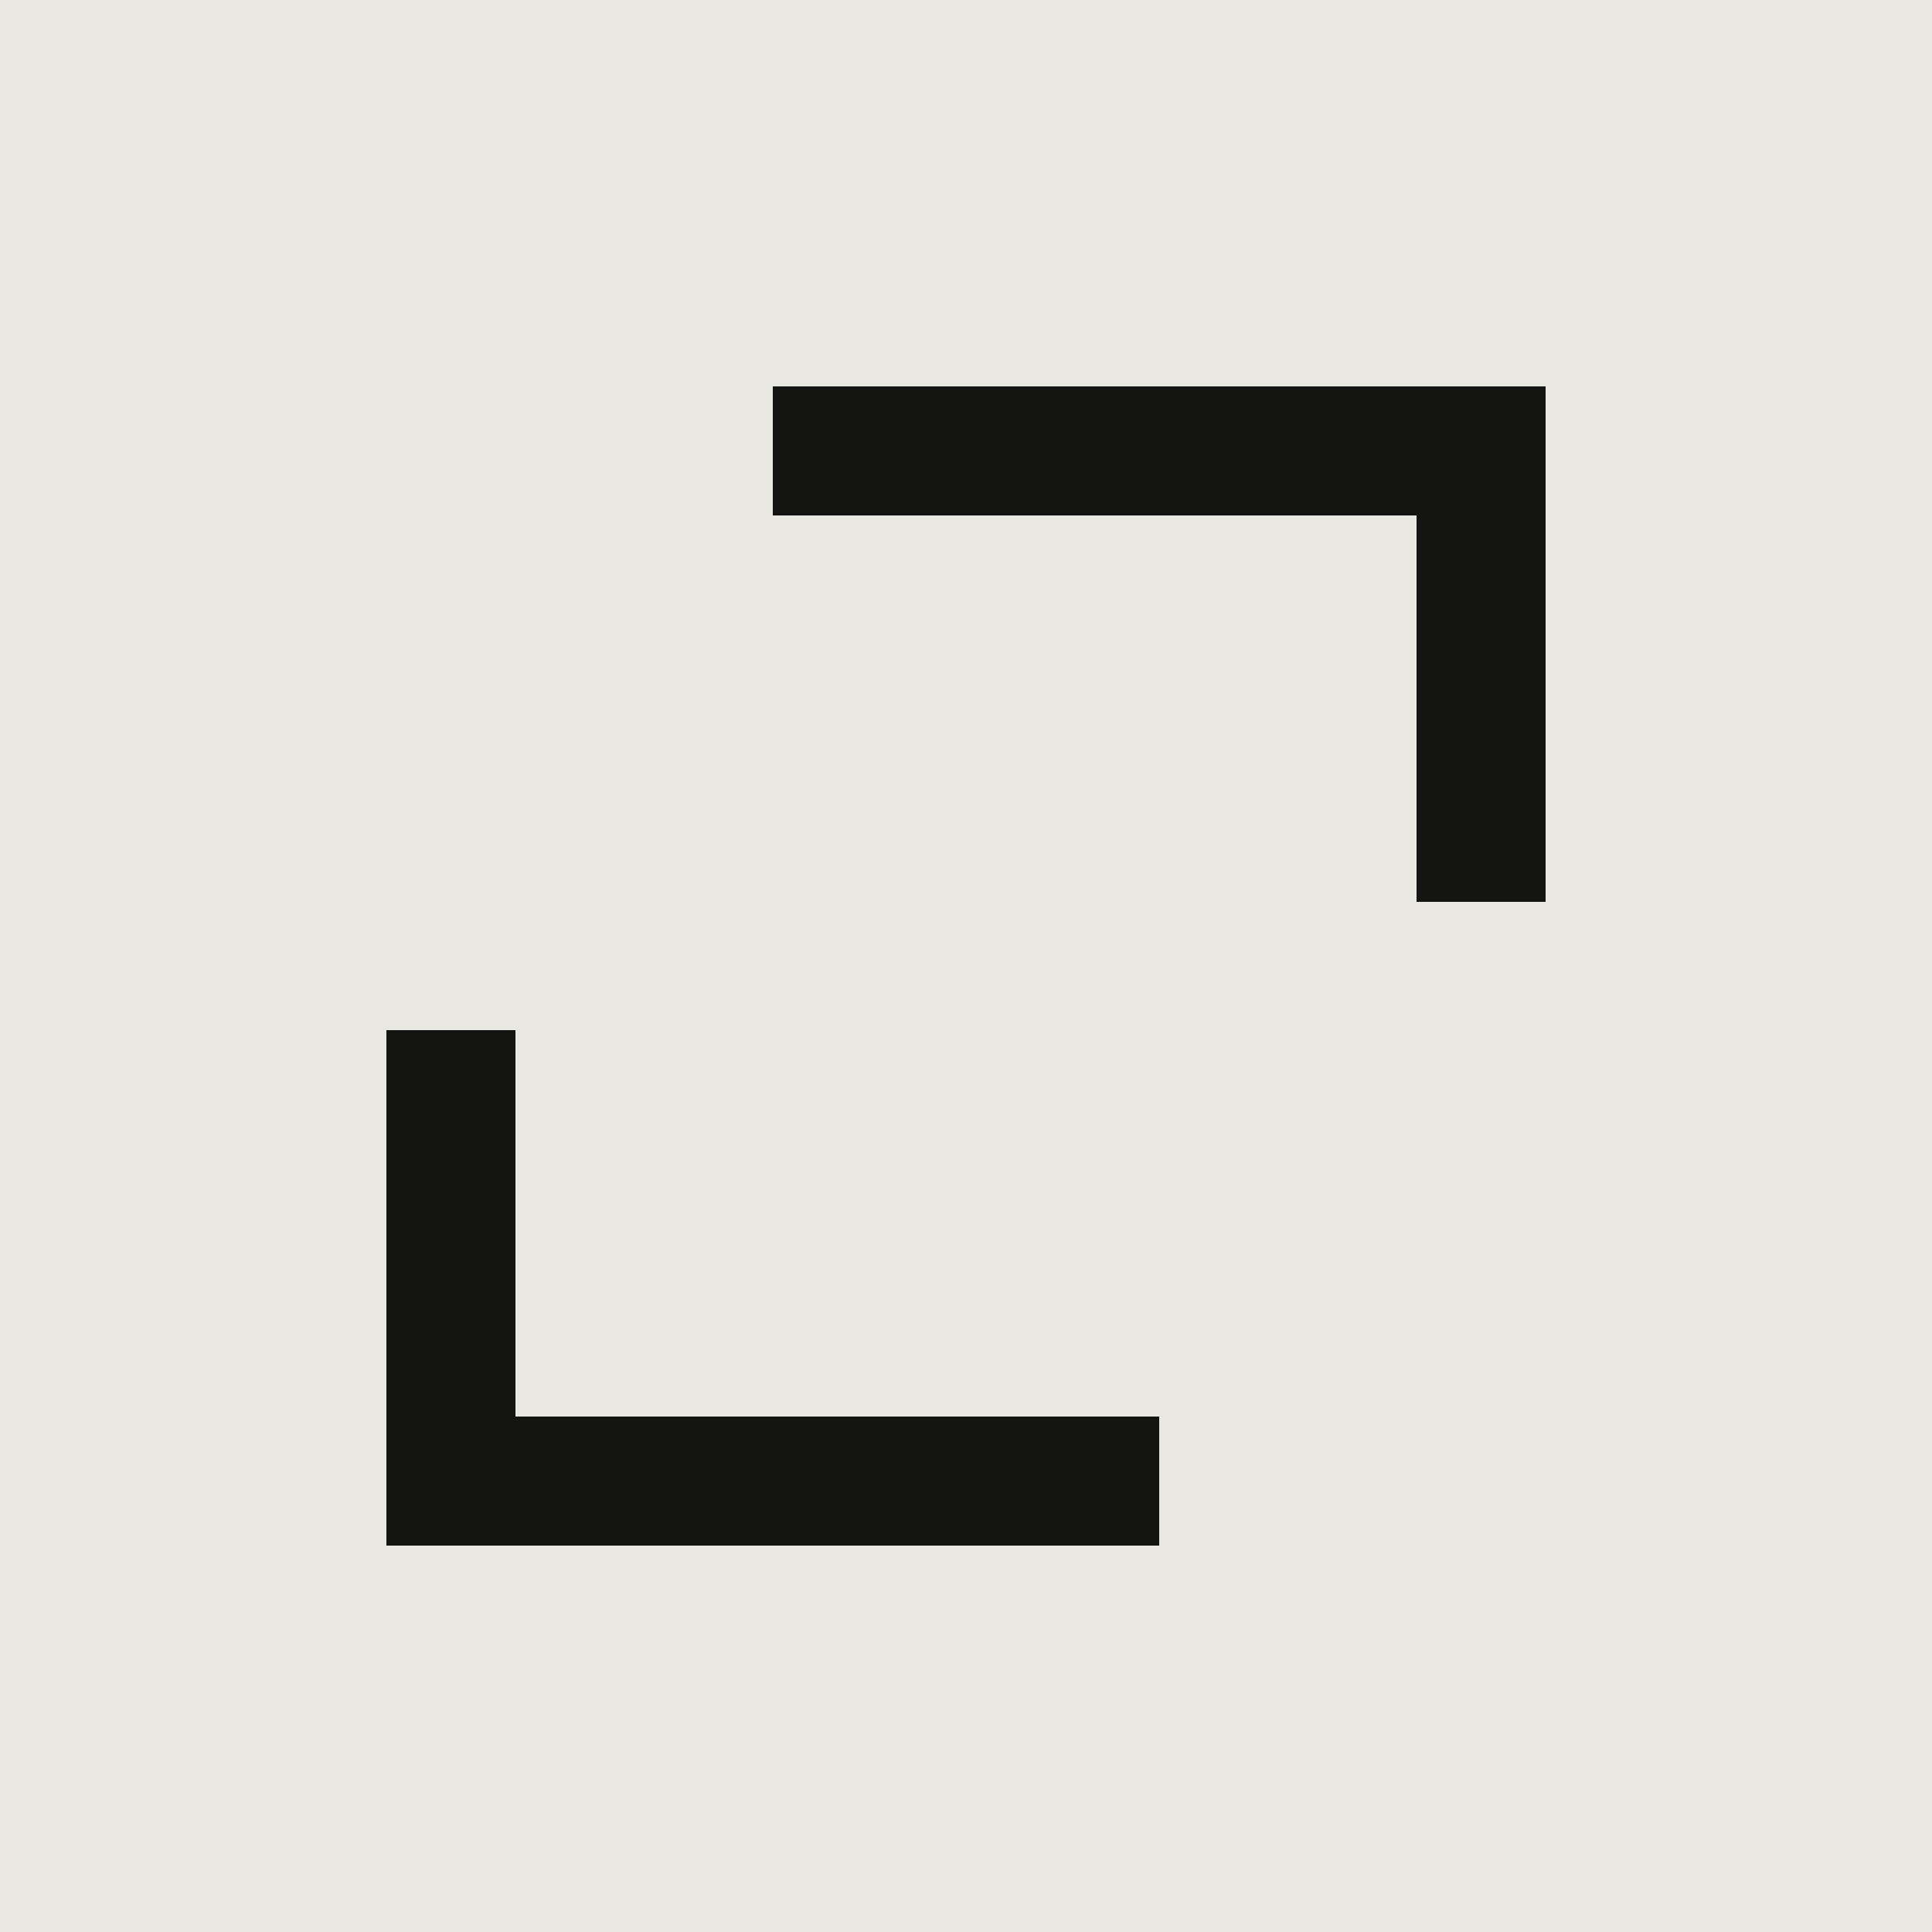
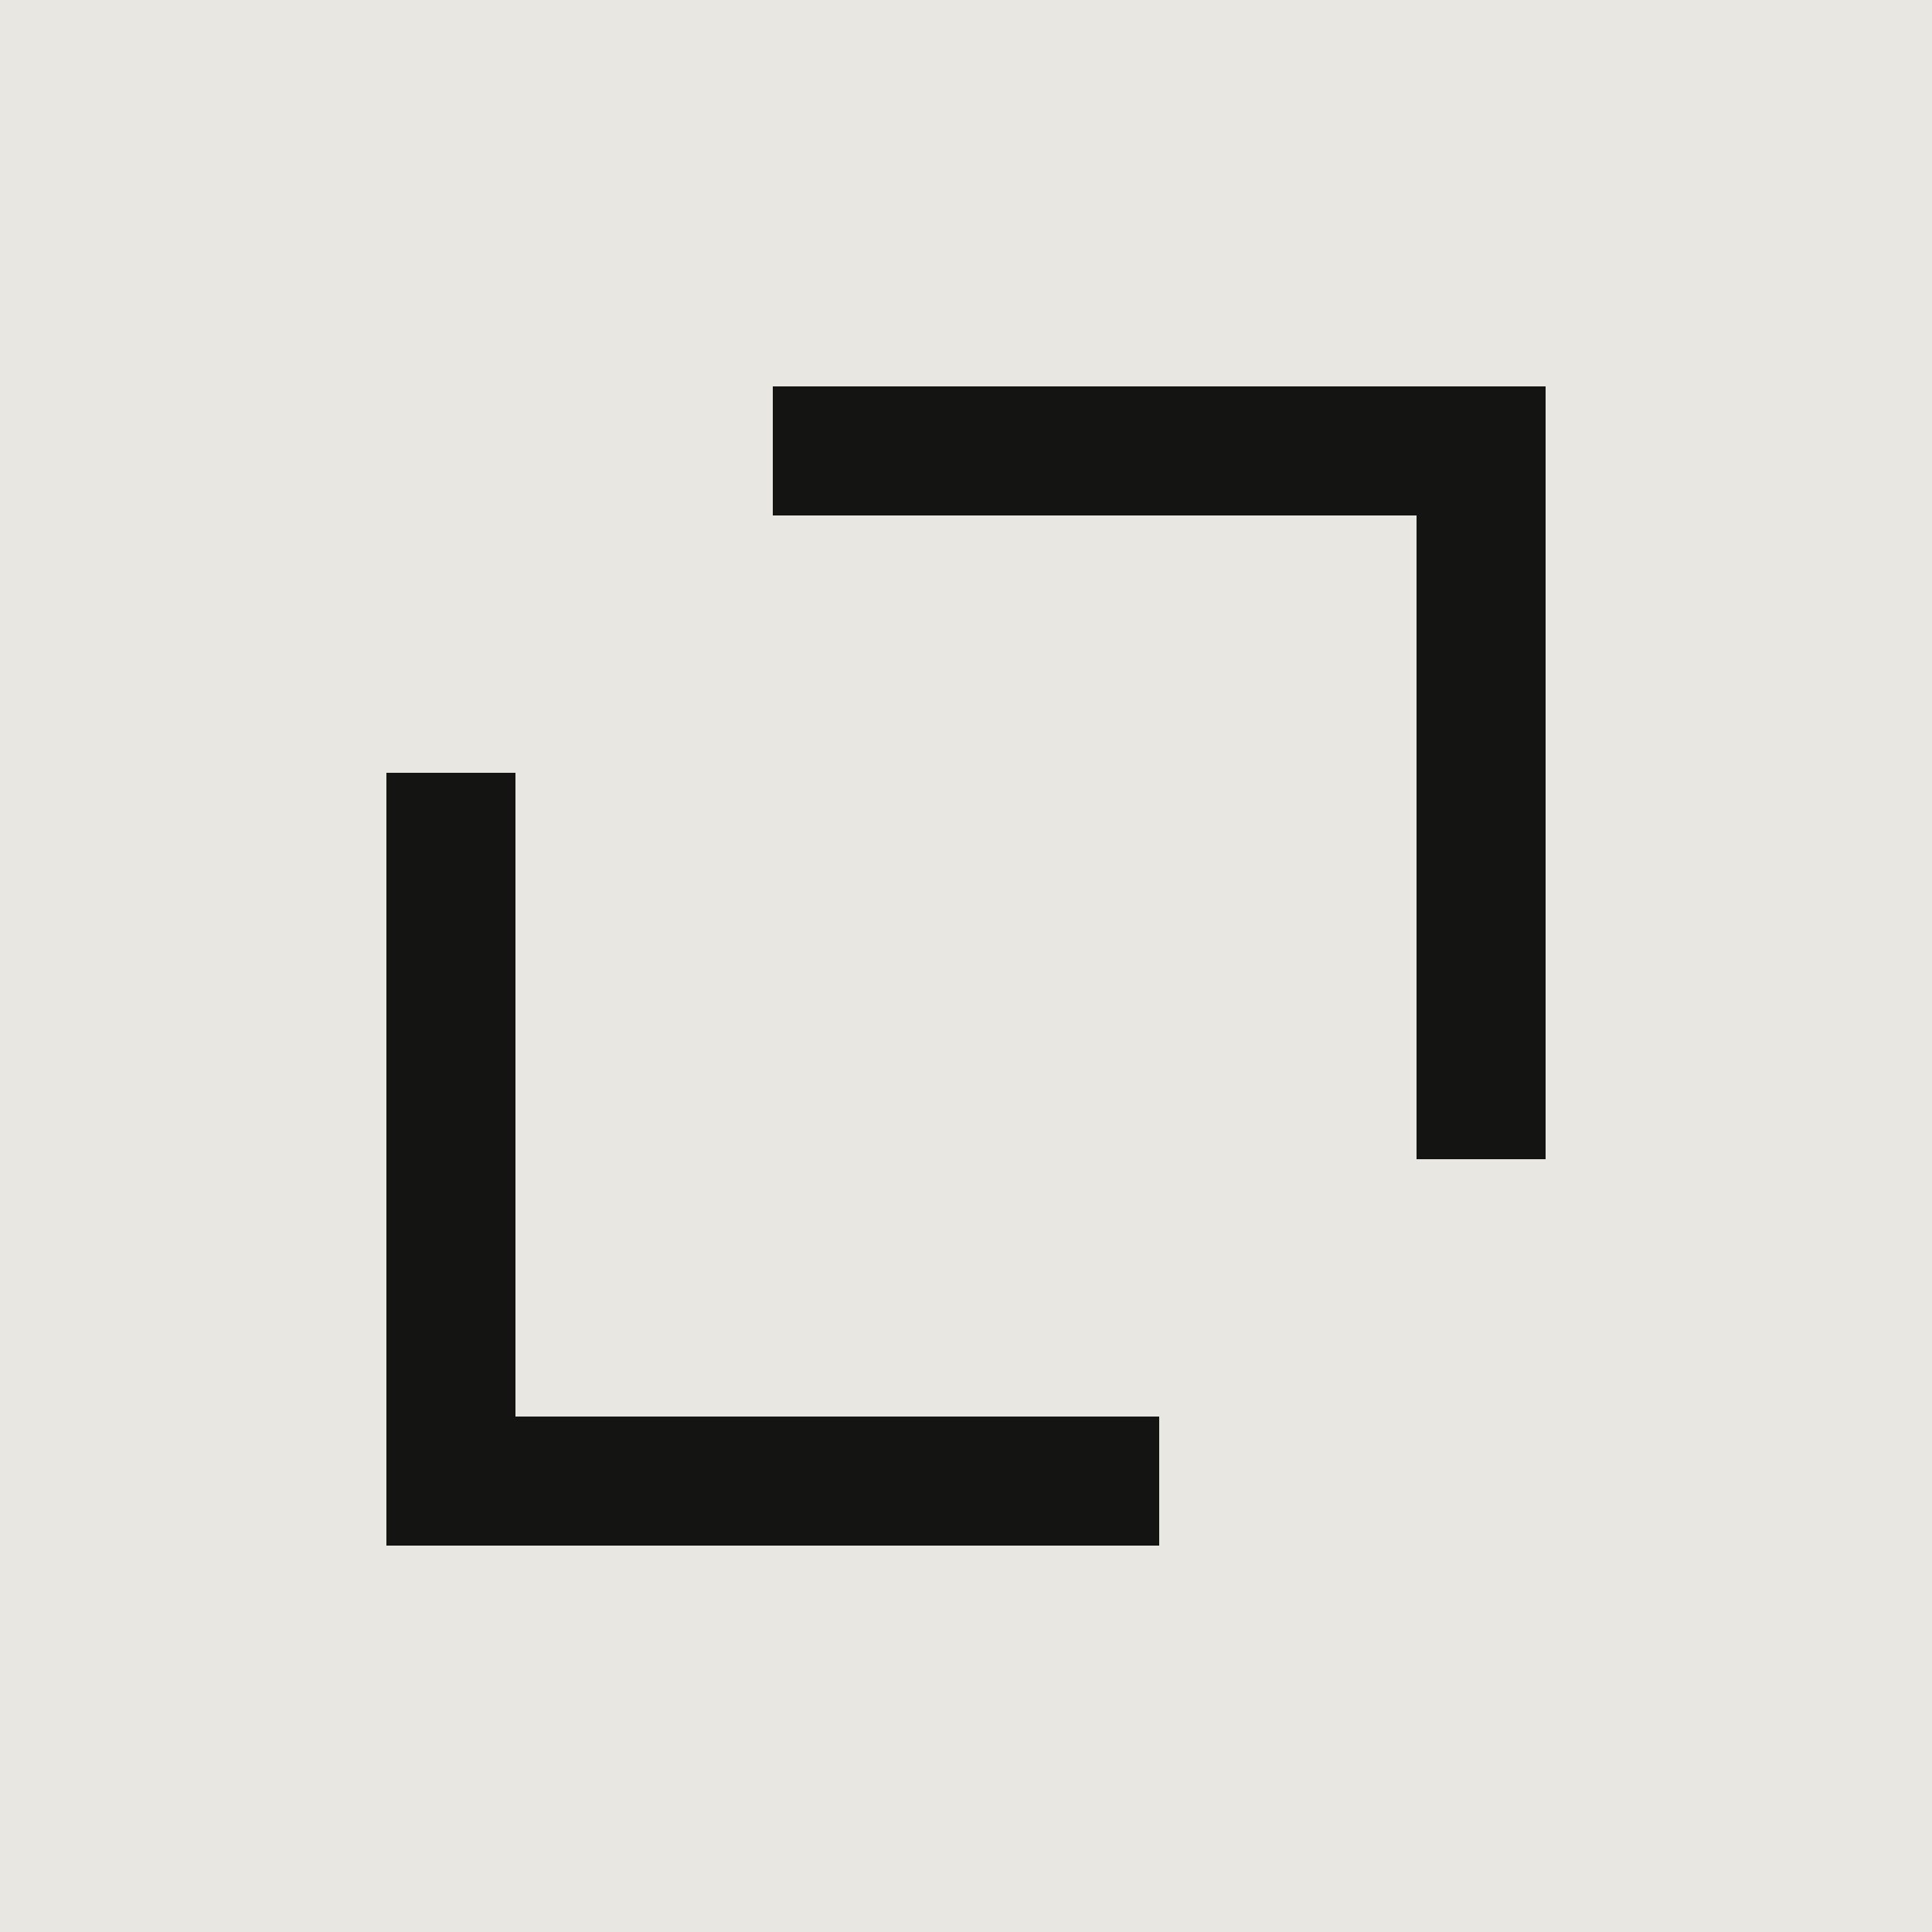
<svg xmlns="http://www.w3.org/2000/svg" viewBox="0 0 15 15" shape-rendering="crispEdges">
  <rect width="15" height="15" fill="#E9E7E1" />
  <g fill="#141413">
    <rect x="6" y="3" width="6" height="1" />
-     <rect x="11" y="4" width="1" height="1" />
-     <rect x="11" y="5" width="1" height="1" />
-     <rect x="11" y="6" width="1" height="1" />
-     <rect x="3" y="8" width="1" height="1" />
-     <rect x="3" y="9" width="1" height="1" />
-     <rect x="3" y="10" width="1" height="1" />
+     <rect x="11" y="4" width="1" height="5" />
+     <rect x="3" y="6" width="1" height="5" />
    <rect x="3" y="11" width="6" height="1" />
  </g>
</svg>
